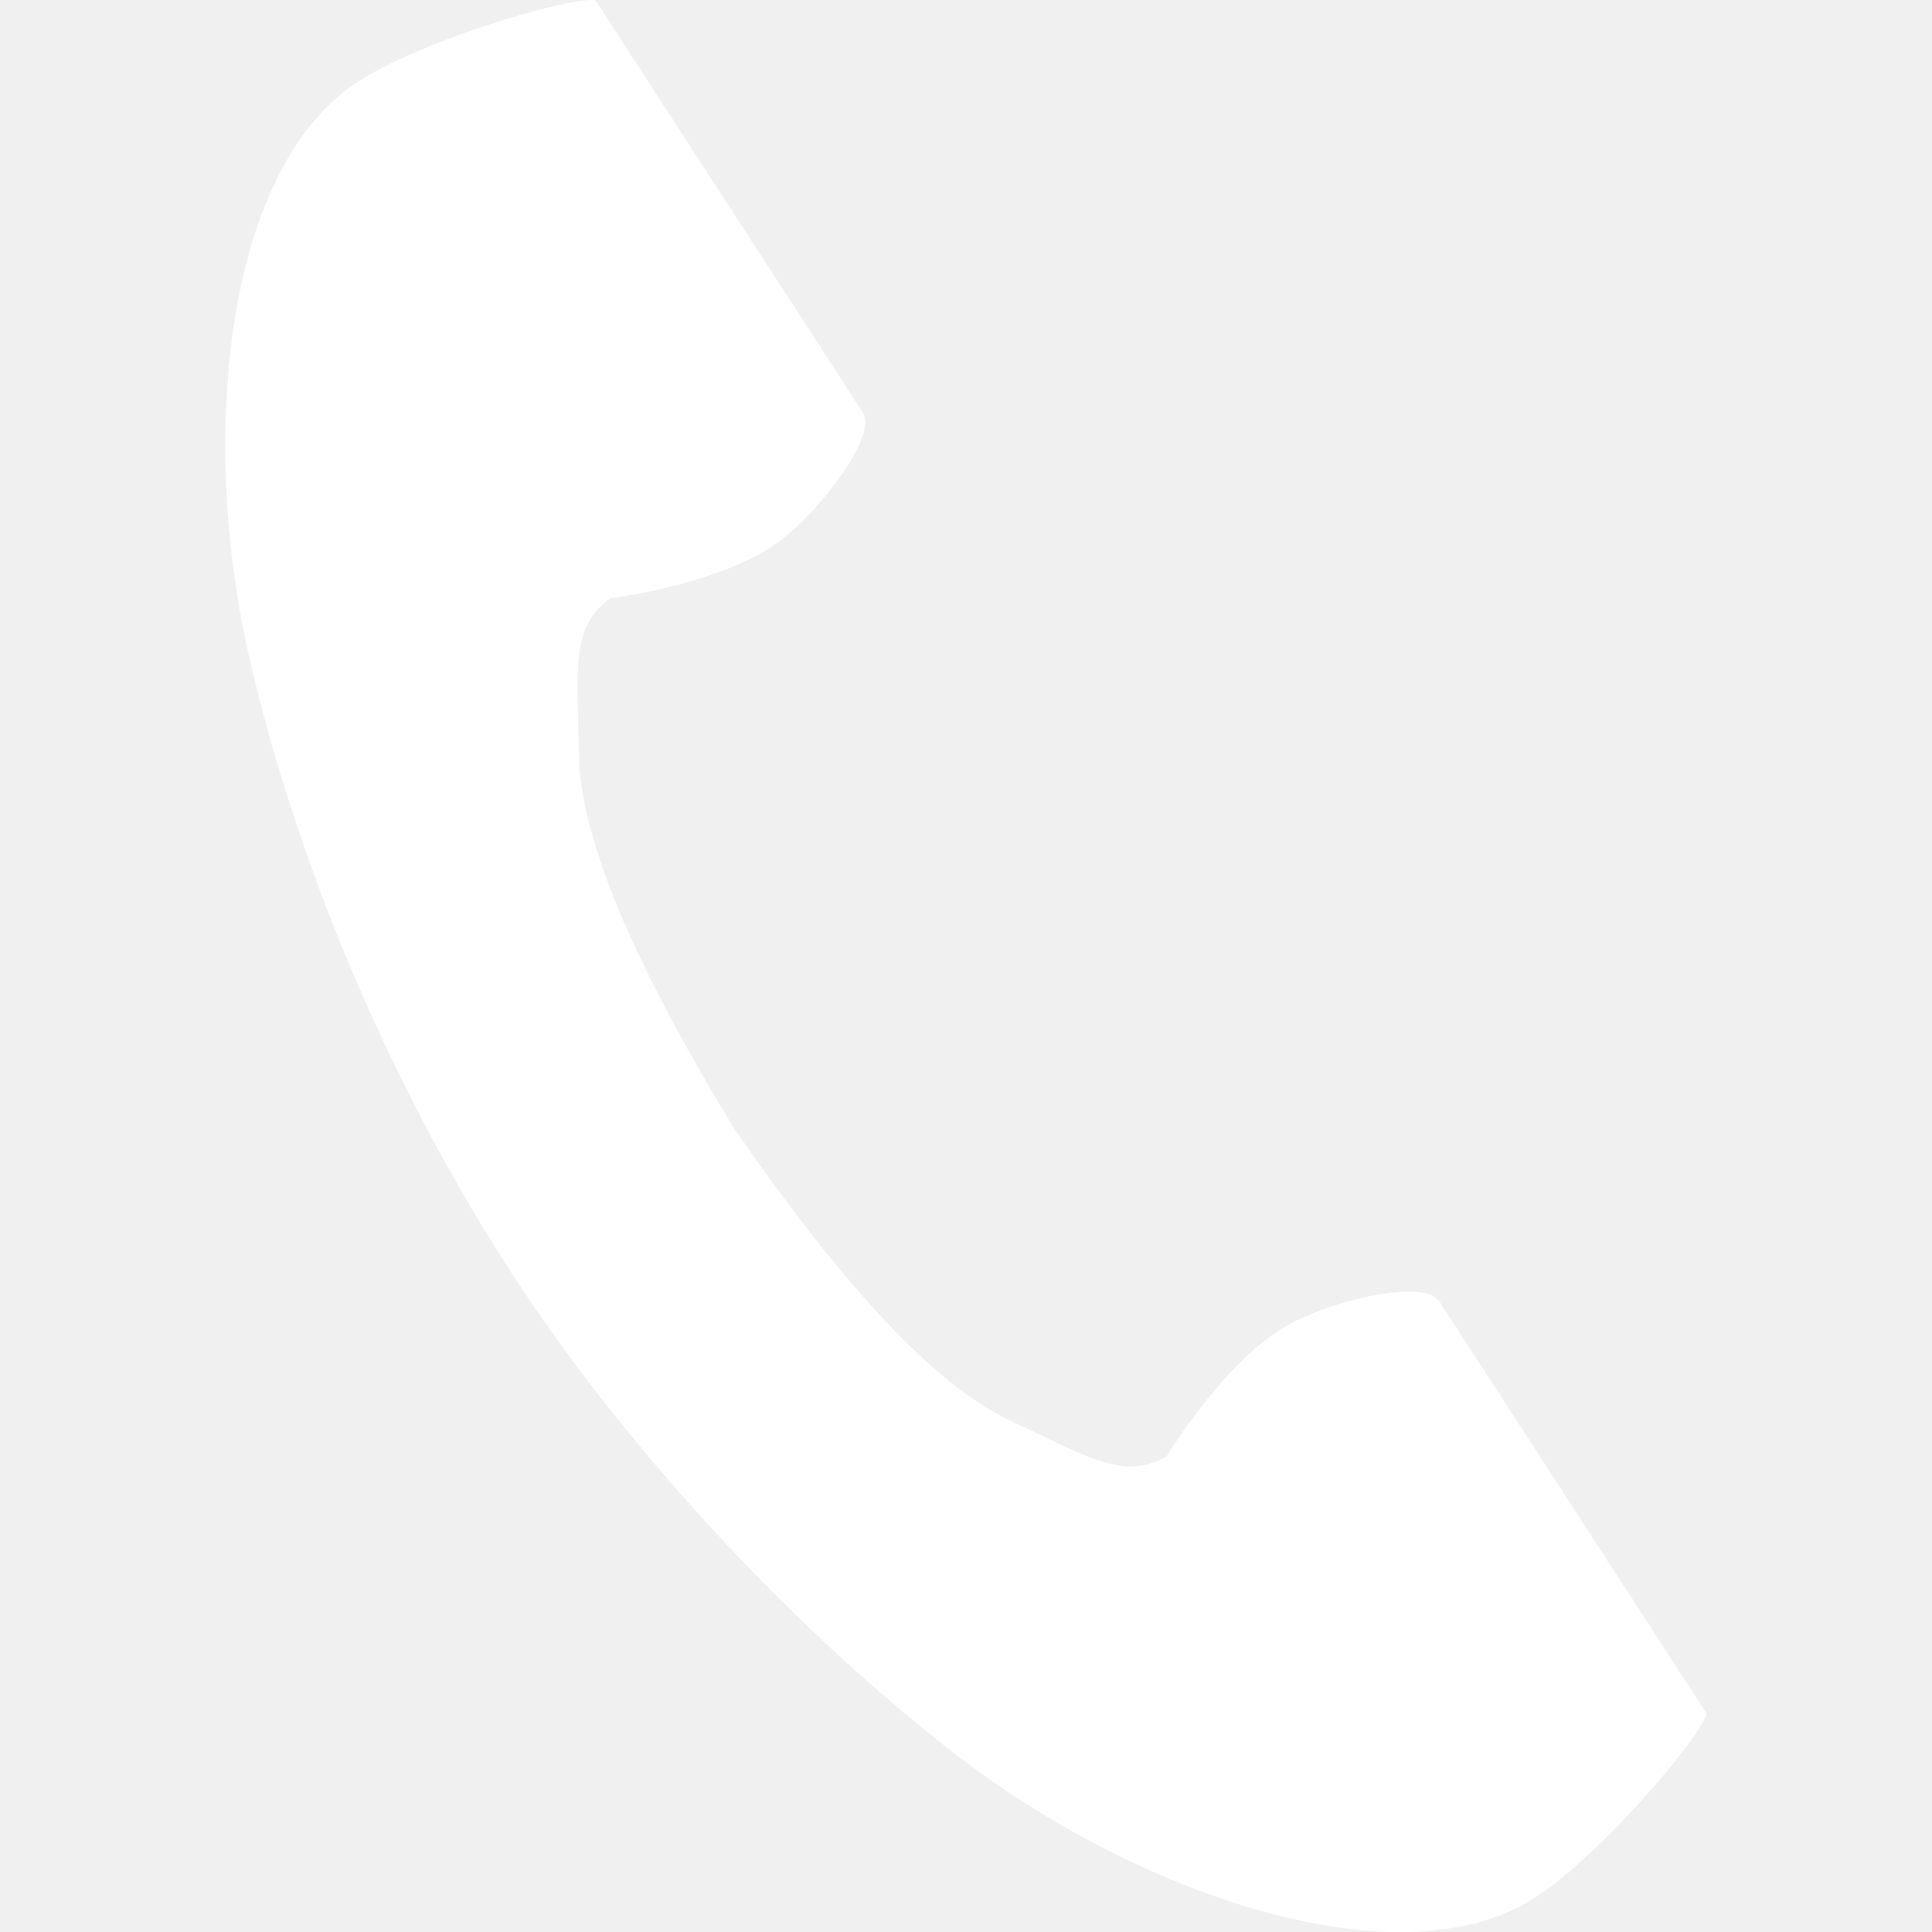
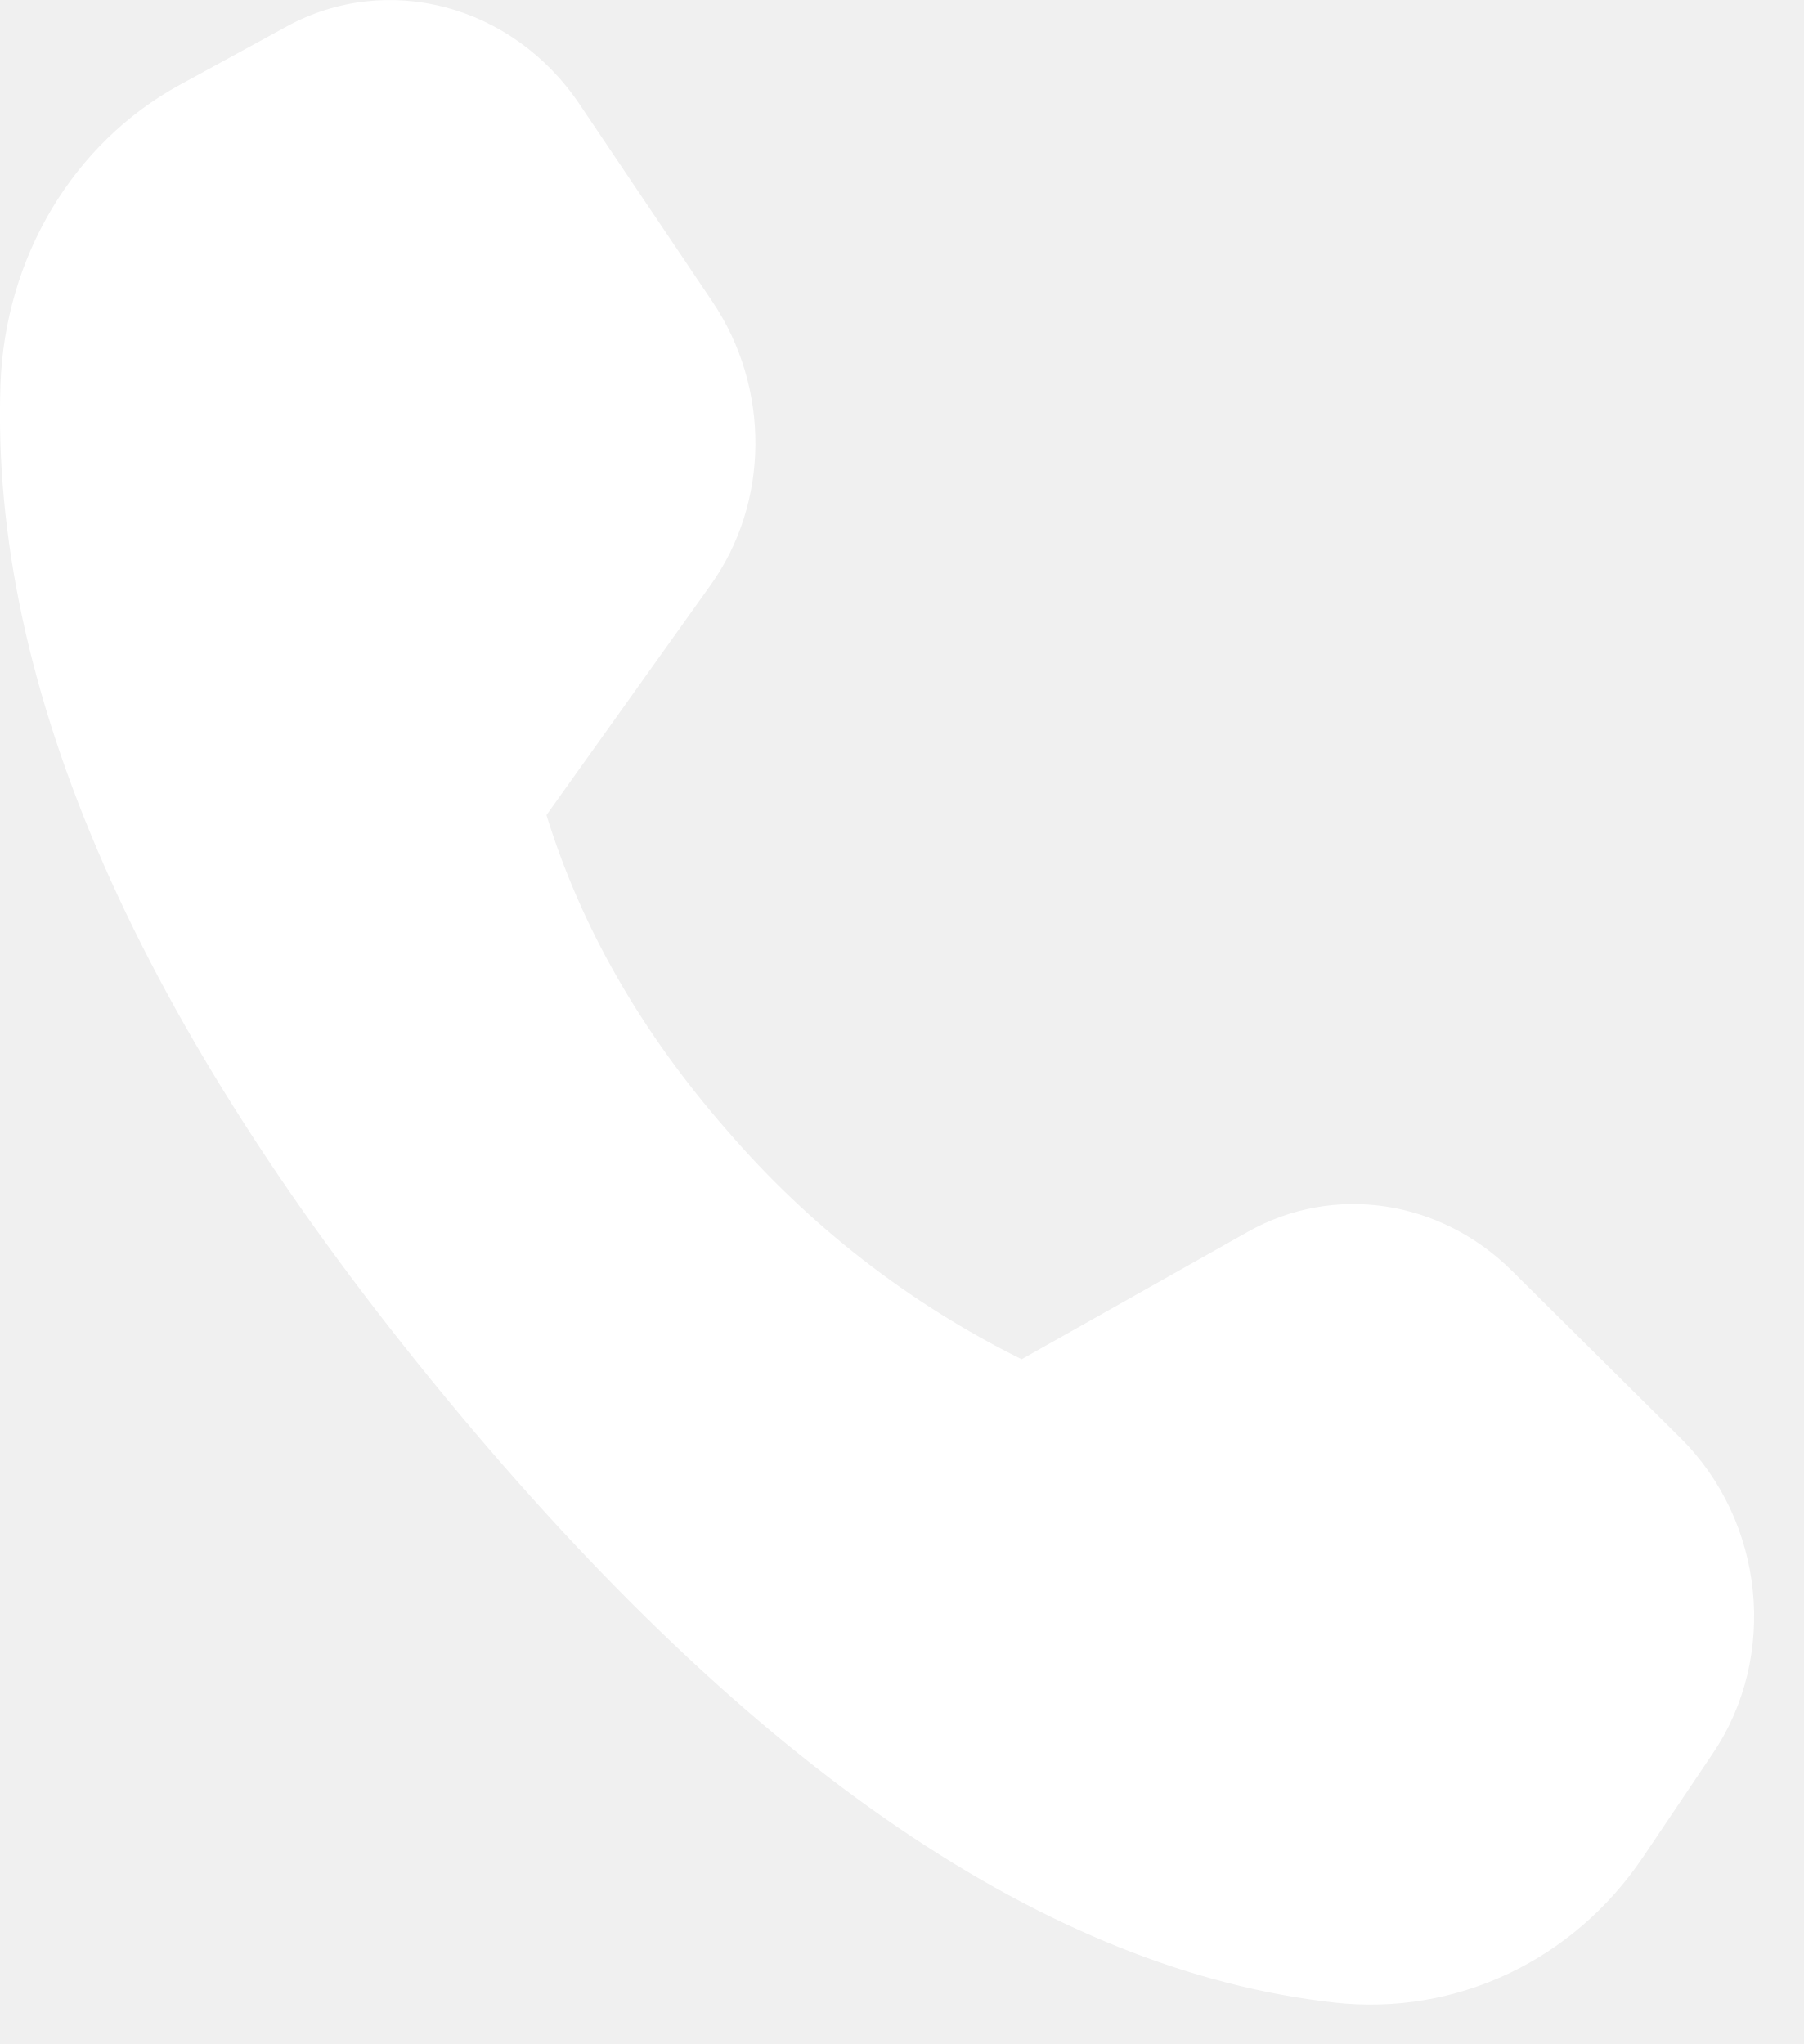
- <svg xmlns="http://www.w3.org/2000/svg" height="800px" width="800px" version="1.1" id="_x32_" viewBox="0 0 512 512" xml:space="preserve" fill="#000000">
-   <g id="SVGRepo_bgCarrier" stroke-width="0" />
-   <g id="SVGRepo_tracerCarrier" stroke-linecap="round" stroke-linejoin="round" />
-   <g id="SVGRepo_iconCarrier">
-     <style type="text/css"> .st0{fill:#ffffff;} </style>
-     <g>
-       <path class="st0" d="M94.811,21.696c-35.18,22.816-42.091,94.135-28.809,152.262c10.344,45.266,32.336,105.987,69.42,163.165 c34.886,53.79,83.557,102.022,120.669,129.928c47.657,35.832,115.594,58.608,150.774,35.792 c17.789-11.537,44.218-43.058,45.424-48.714c0,0-15.498-23.896-18.899-29.14l-51.972-80.135 c-3.862-5.955-28.082-0.512-40.386,6.457c-16.597,9.404-31.882,34.636-31.882,34.636c-11.38,6.575-20.912,0.024-40.828-9.142 c-24.477-11.262-51.997-46.254-73.9-77.947c-20.005-32.923-40.732-72.322-41.032-99.264c-0.247-21.922-2.341-33.296,8.304-41.006 c0,0,29.272-3.666,44.627-14.984c11.381-8.392,26.228-28.286,22.366-34.242l-51.972-80.134c-3.401-5.244-18.899-29.14-18.899-29.14 C152.159-1.117,112.6,10.159,94.811,21.696z" />
-     </g>
-   </g>
+ <svg xmlns="http://www.w3.org/2000/svg" width="15" height="17" viewBox="0 0 15 17" fill="none">
+   <path d="M1.491 0.708L2.384 0.22C3.22 -0.237 4.261 0.039 4.817 0.864L5.924 2.509C6.406 3.225 6.4 4.179 5.909 4.866L4.544 6.779C4.831 7.71 5.331 8.584 6.045 9.401C6.726 10.193 7.559 10.841 8.495 11.305L10.376 10.245C11.089 9.843 11.975 9.975 12.575 10.572L13.974 11.96C14.673 12.654 14.788 13.774 14.244 14.581L13.662 15.446C13.082 16.307 12.106 16.768 11.098 16.656C8.719 16.39 6.255 14.712 3.704 11.621C1.15 8.526 -0.083 5.717 0.004 3.199C0.041 2.14 0.608 1.191 1.493 0.707" fill="white" />
</svg>
